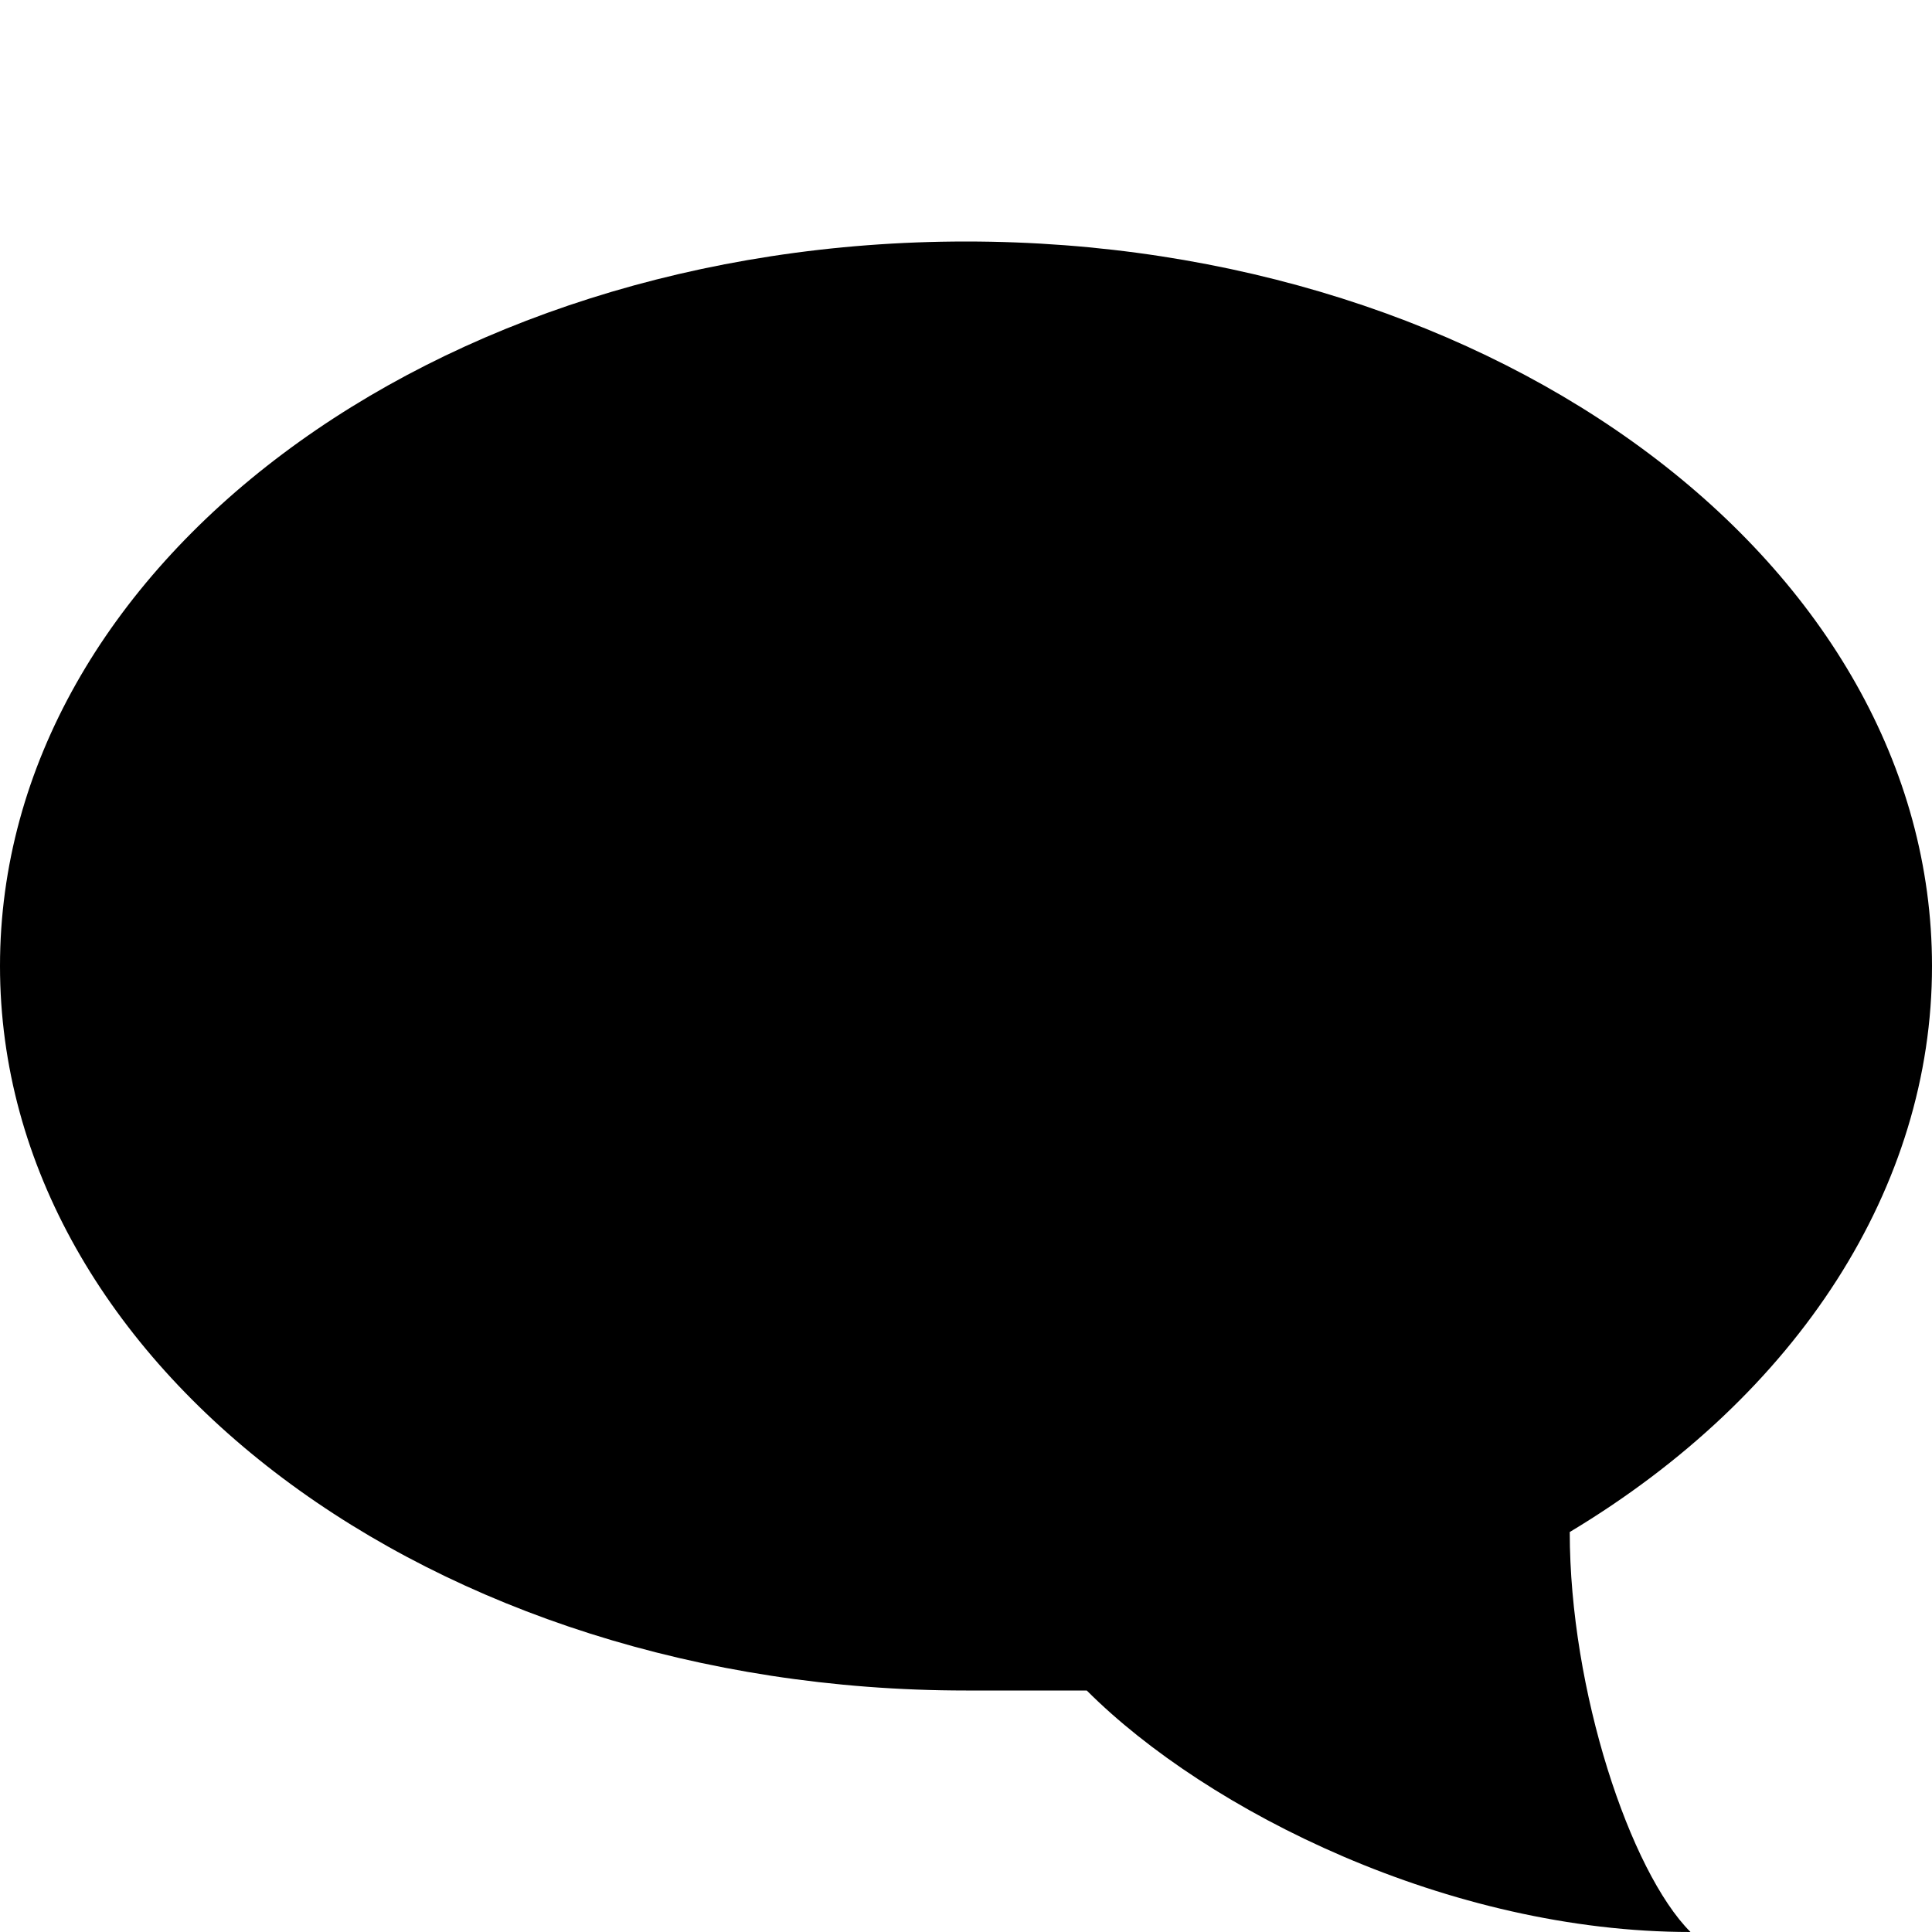
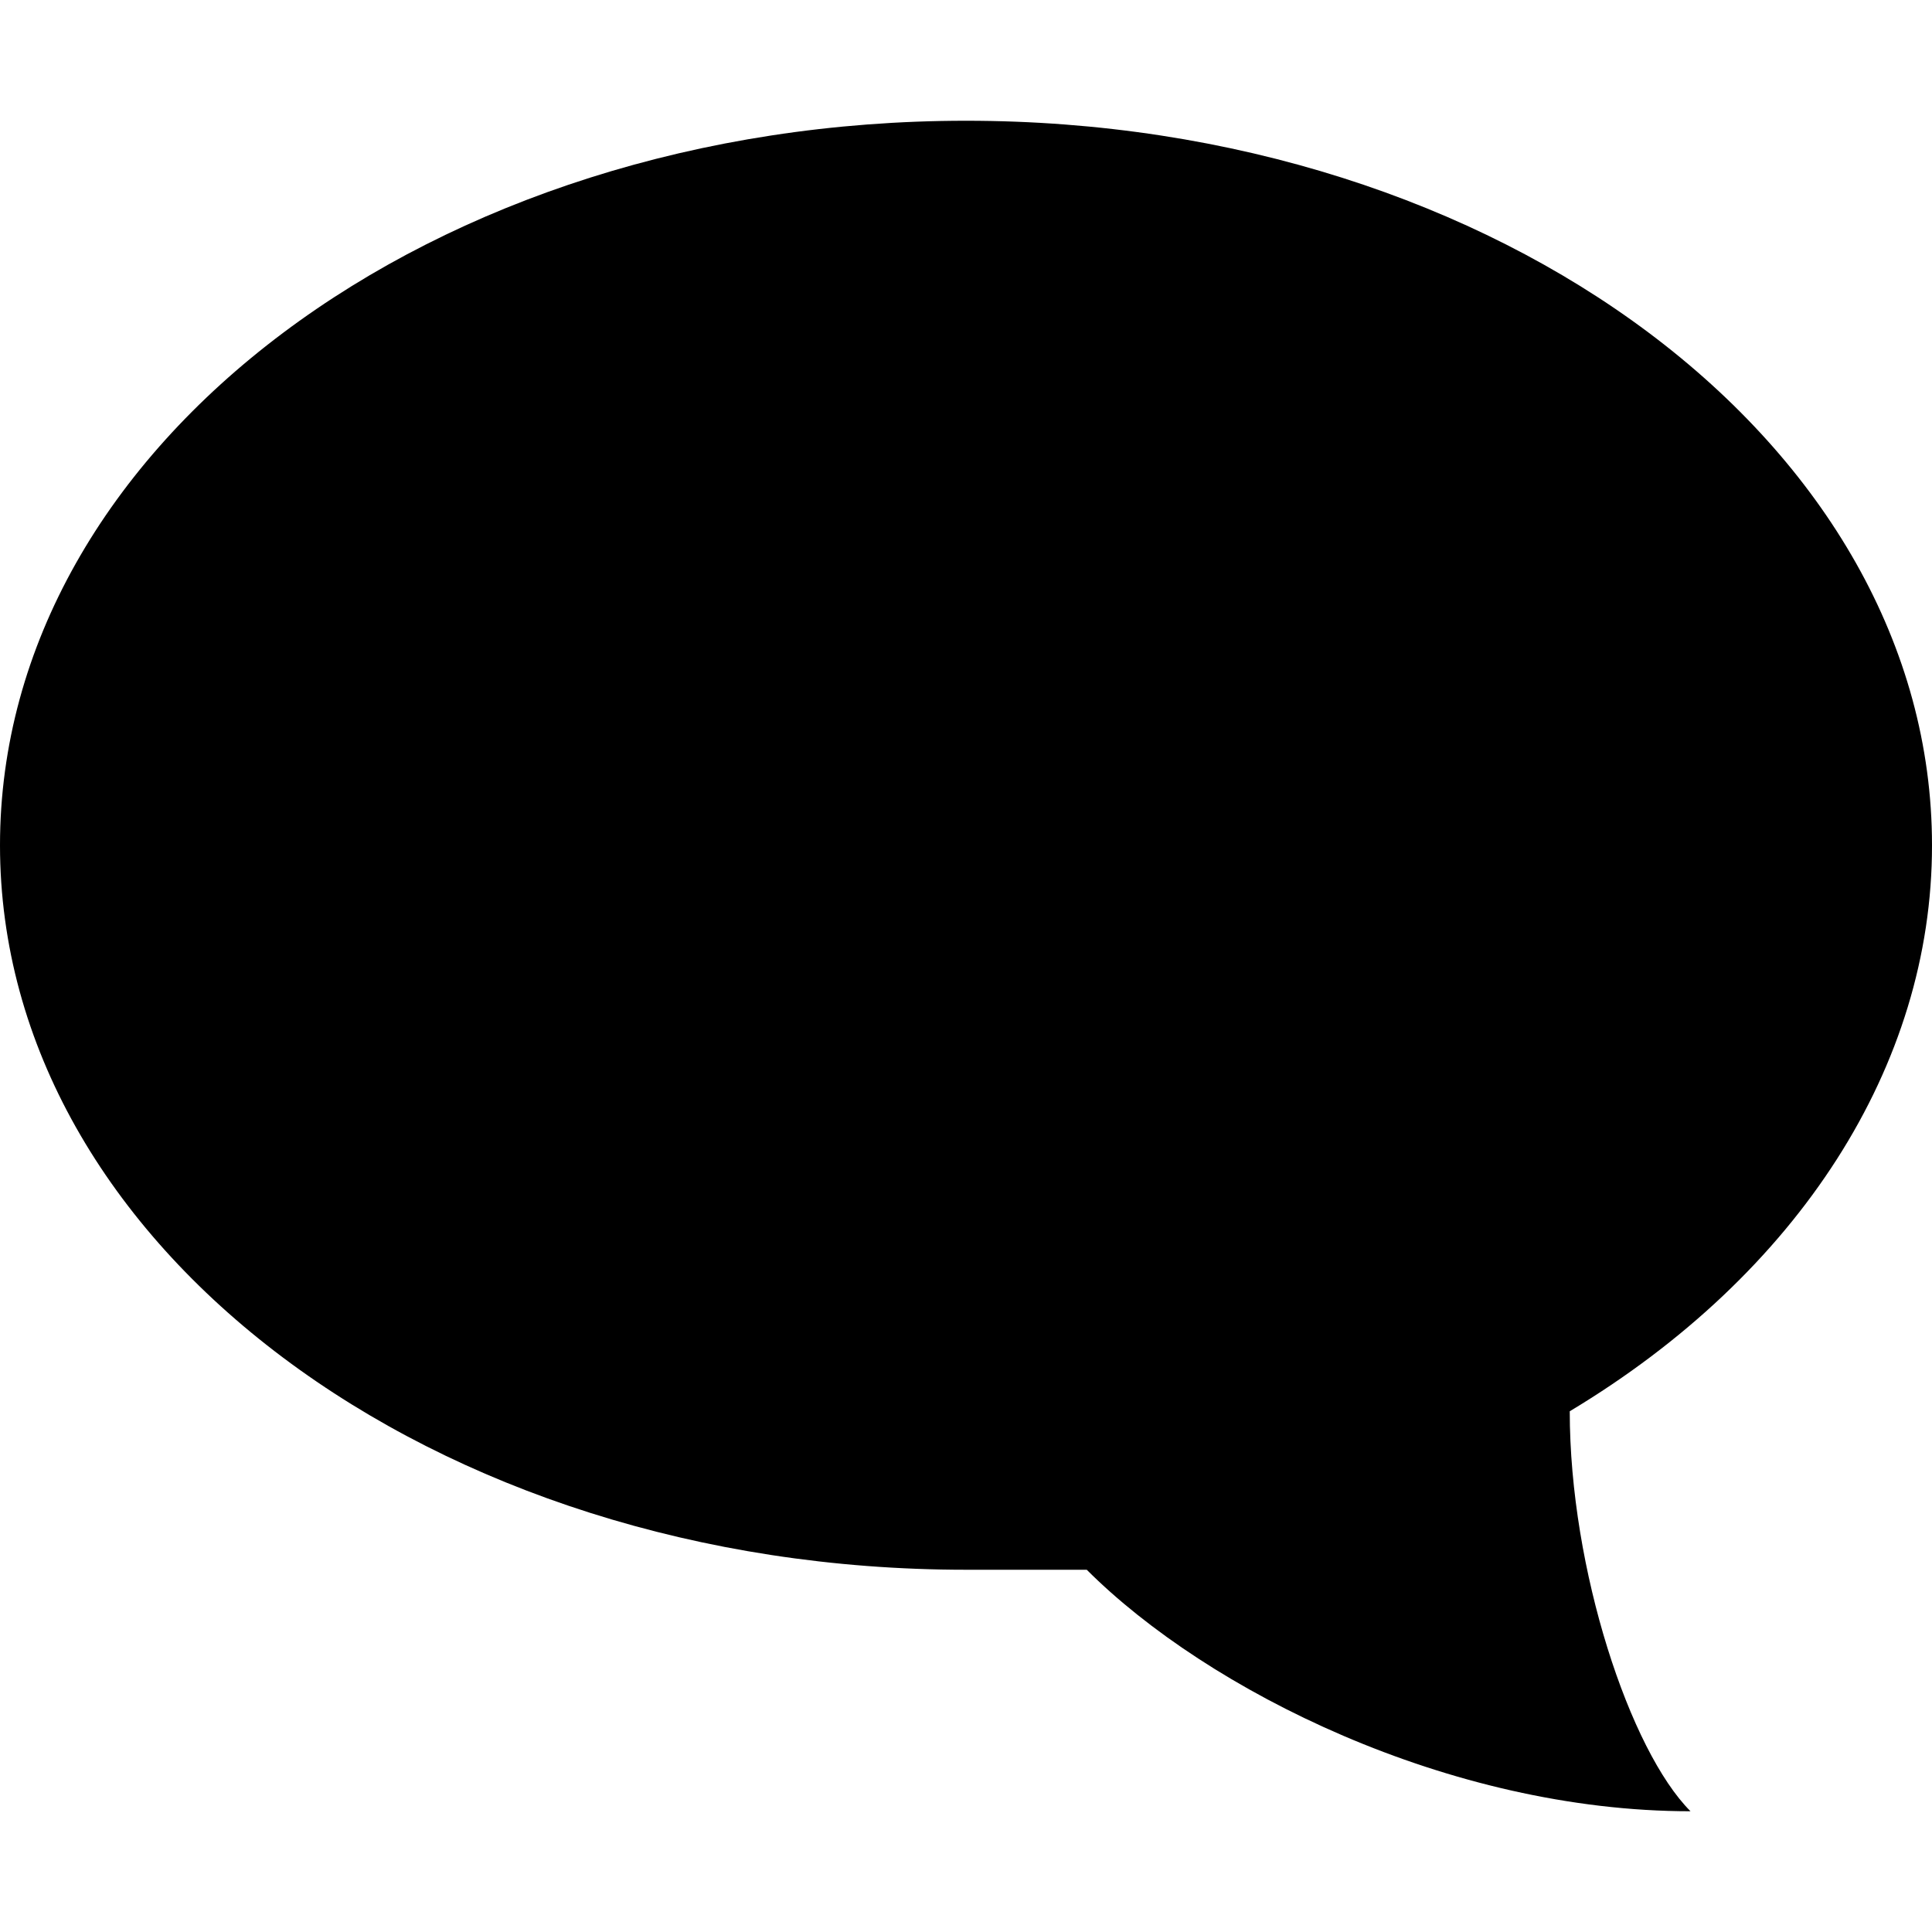
- <svg xmlns="http://www.w3.org/2000/svg" height="32" id="chat" viewBox="0 0 32 32" width="32">
-   <path d=" M32 16 A16 12 0 0 0 0 16 A16 12 0 0 0 16 28 L18 28 C20 30 24 32 28 32 C27 31 26 28 26 25.375 L26 25.375 A16 12 0 0 0 32 16 " />
+ <svg xmlns="http://www.w3.org/2000/svg" version="1.1" id="chat" x="0px" y="0px" width="32px" height="32px" viewBox="0 0 32 32" enable-background="new 0 0 32 32" xml:space="preserve">
+   <path d="M32,14c0-6.627-7.164-12-16-12C7.164,2,0,7.373,0,14c0,6.627,7.164,12,16,12h2c2,2,6,4,10,4c-1-1-2-4-2-6.625l0,0  C29.795,21.096,32.003,17.646,32,14" />
</svg>
